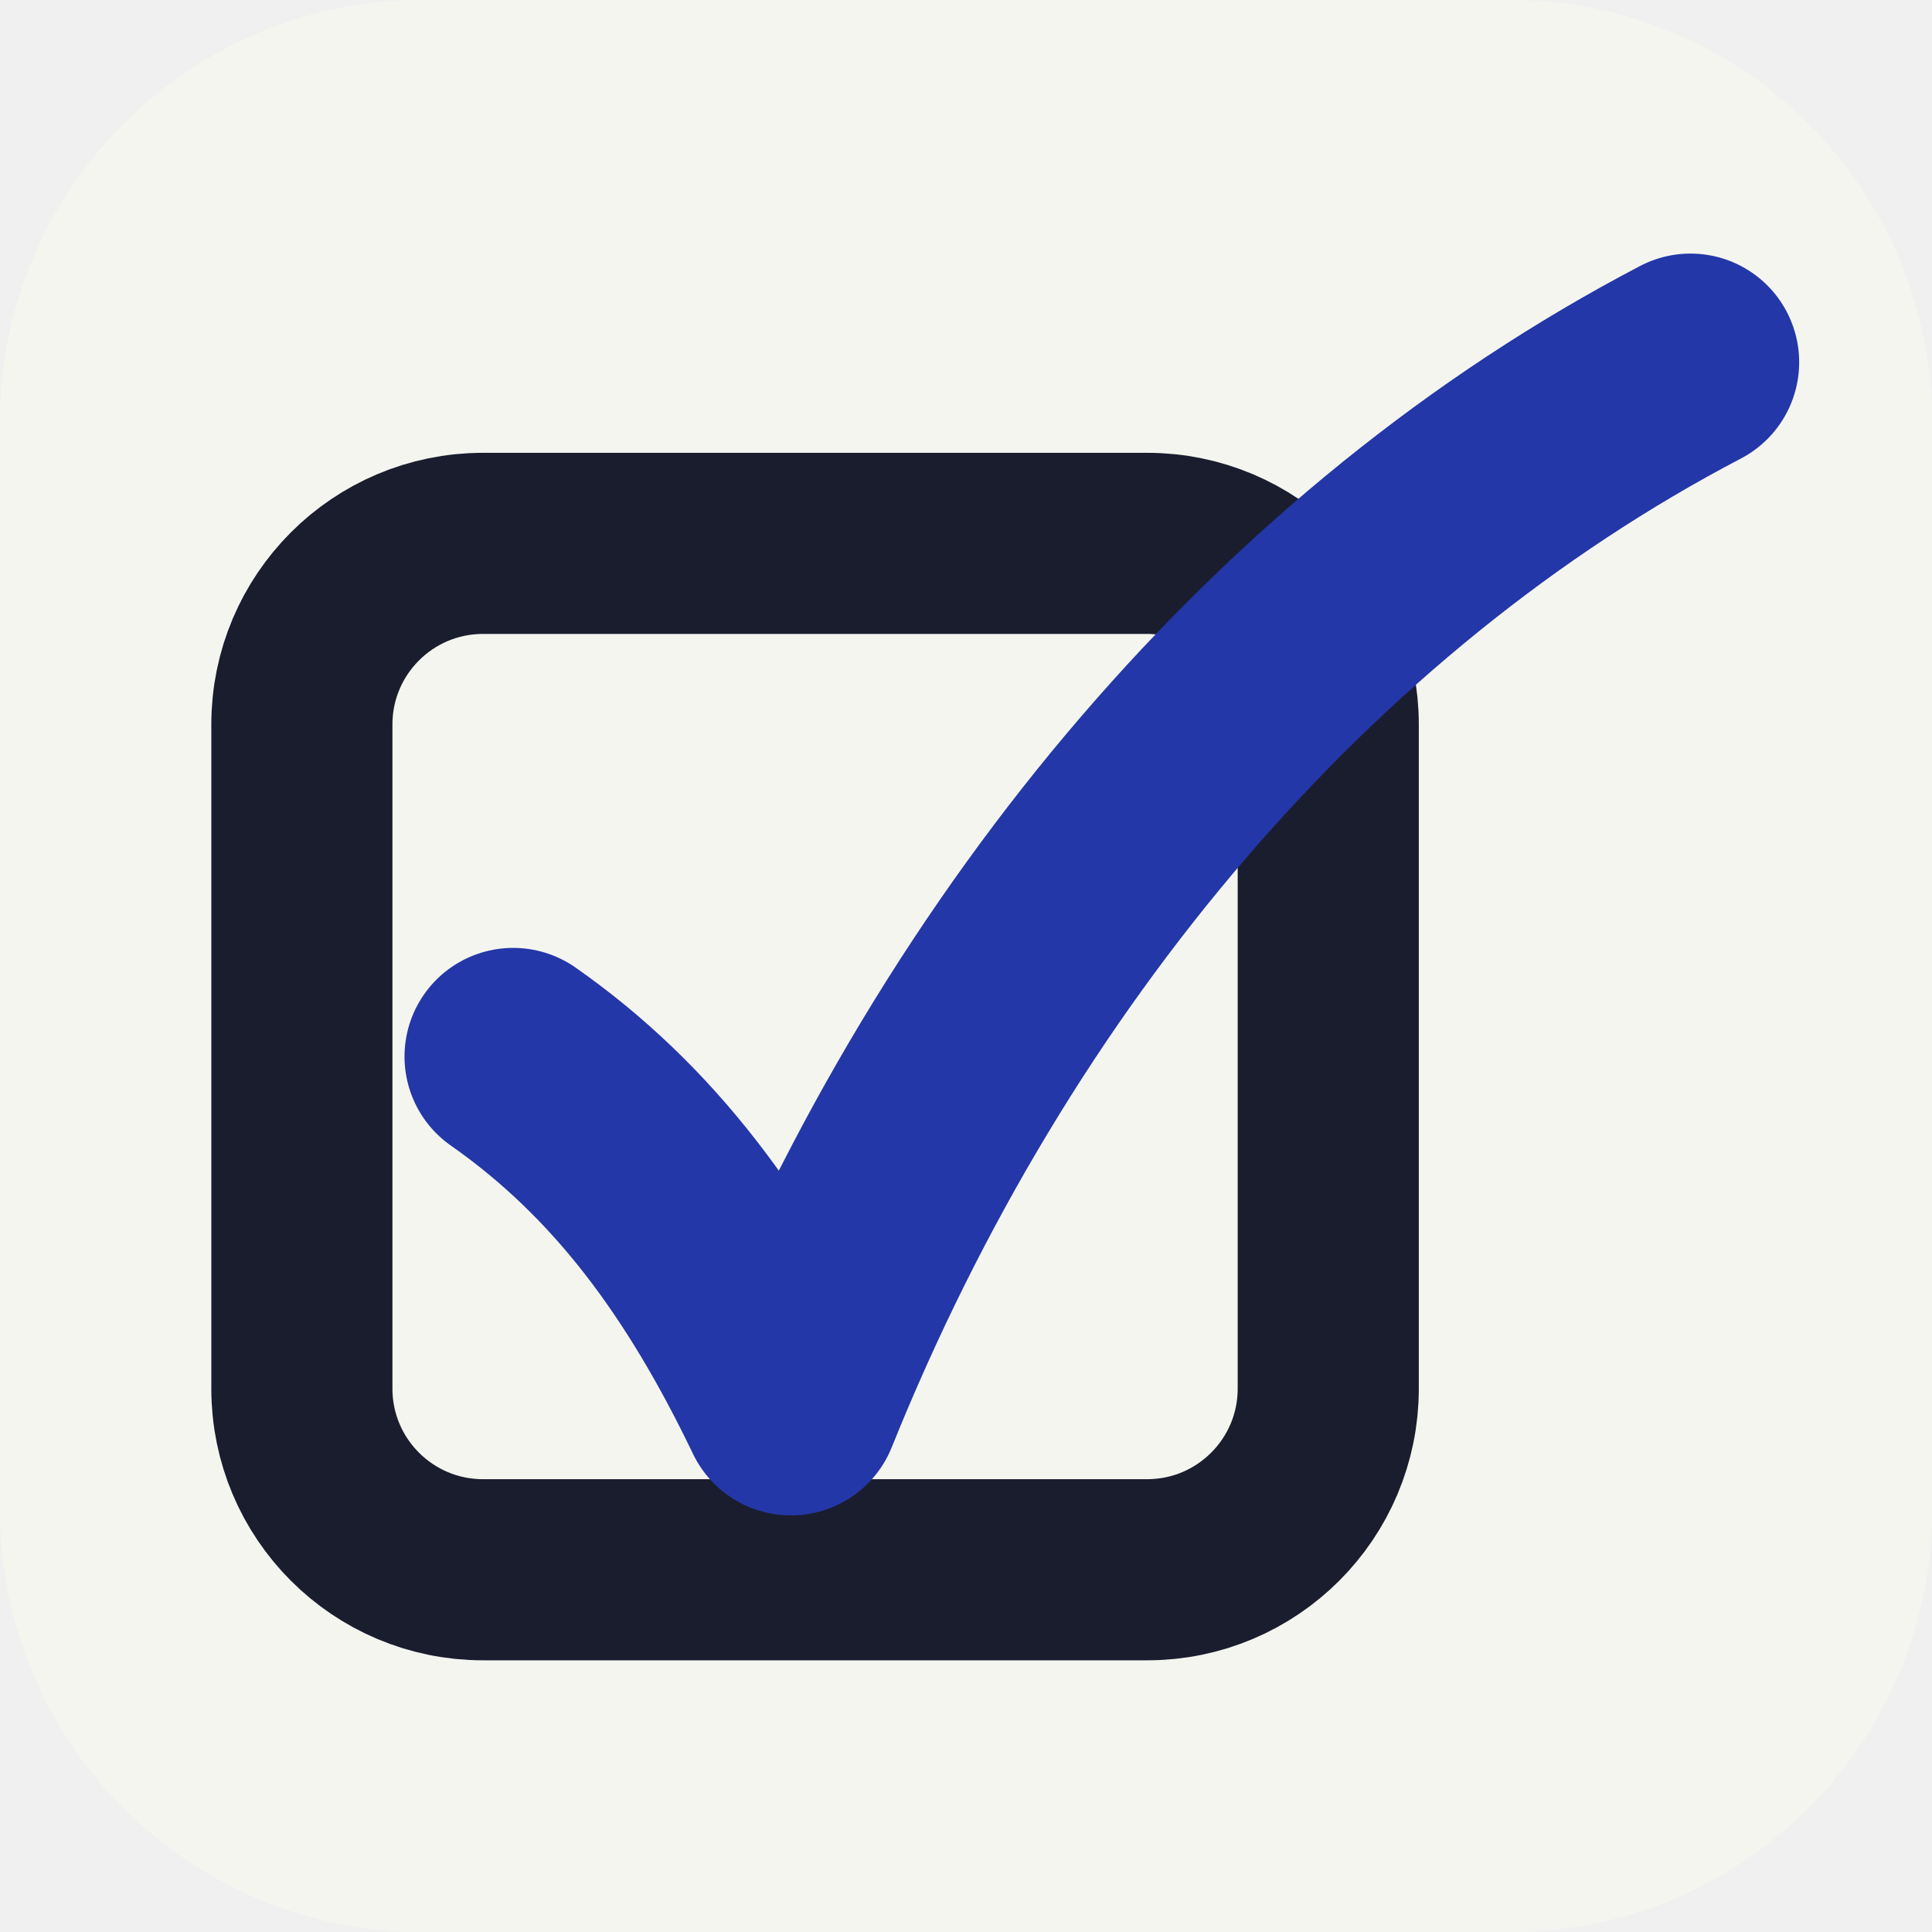
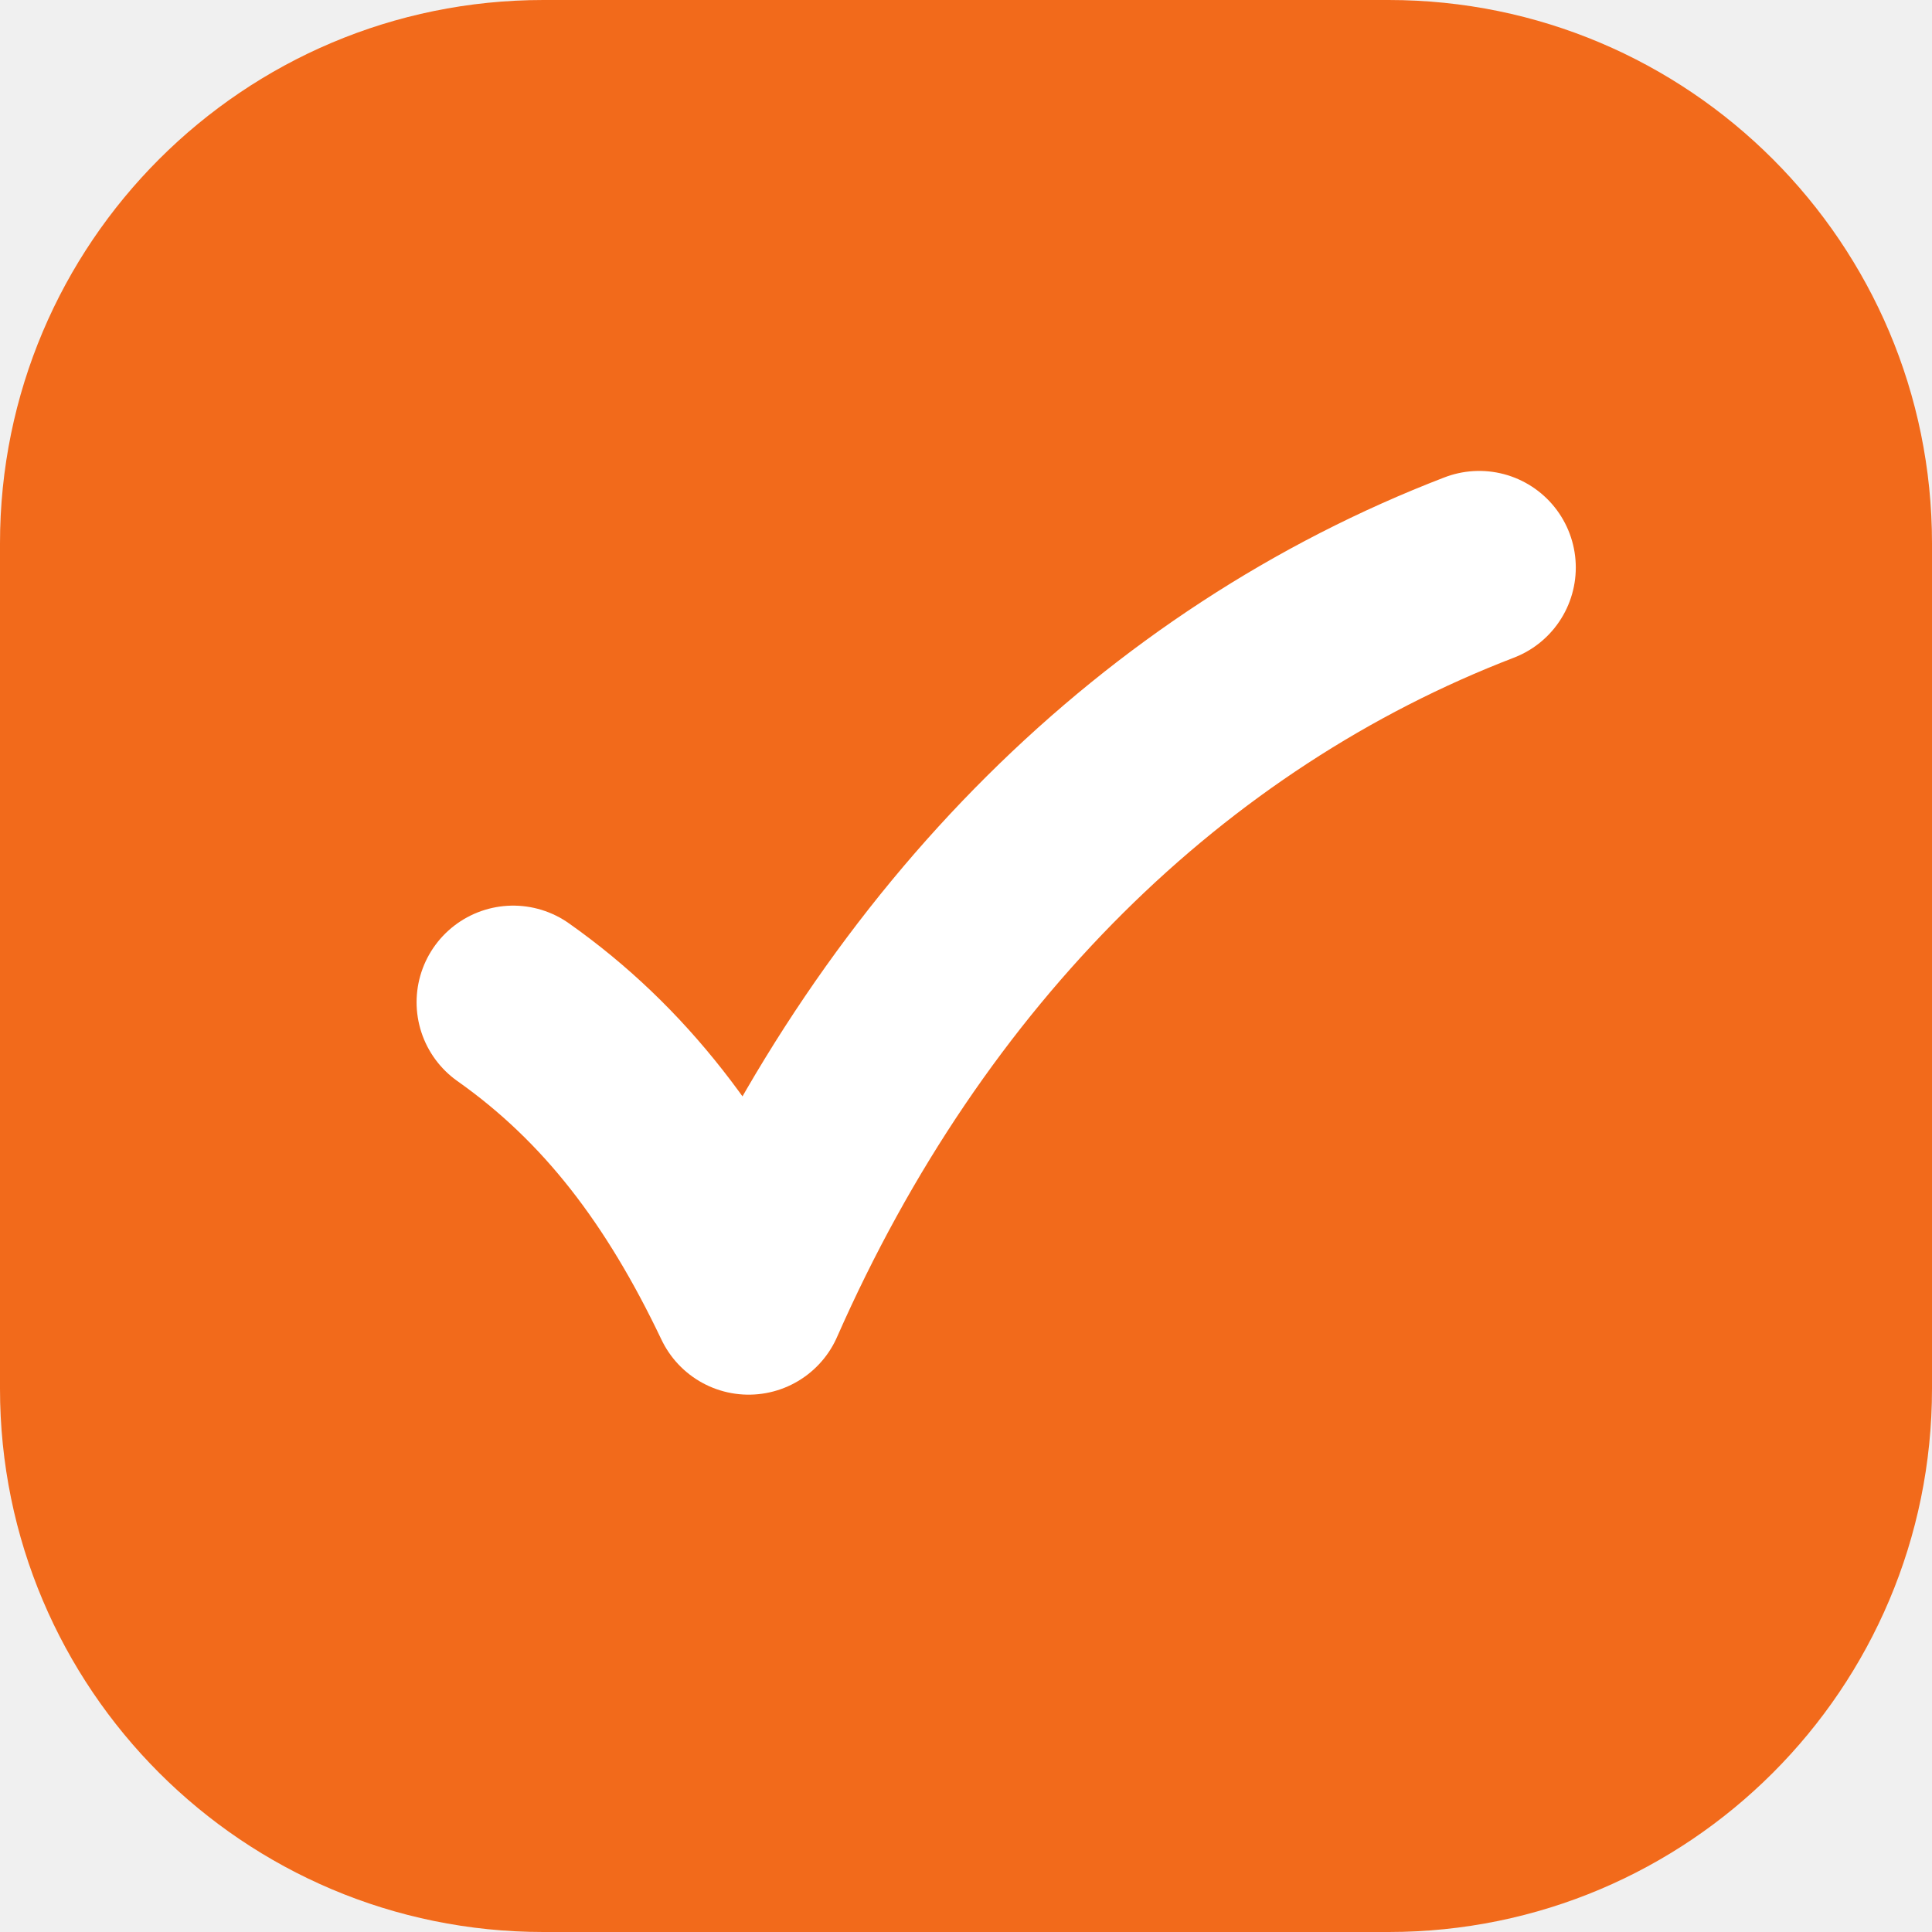
<svg xmlns="http://www.w3.org/2000/svg" viewBox="0 0 32 32">
-   <rect width="32" height="32" rx="7" fill="#f5f5f0" />
-   <rect x="5" y="9" width="17" height="17" rx="3" fill="none" stroke="#1a1d2e" stroke-width="3" />
-   <path d="M8.5 17.5c2 1.4 3.4 3.3 4.6 5.8C16.2 15.6 21.5 9.4 28 6" fill="none" stroke="#2337a8" stroke-width="3.6" stroke-linecap="round" stroke-linejoin="round" />
+   <rect width="32" height="32" rx="9" fill="#f26a1b" />
+   <path d="M8.5 16.6c1.7 1.2 2.9 2.8 3.9 4.9C15 15.6 19.3 11.4 24.5 9.4" fill="none" stroke="#fff" stroke-width="3.2" stroke-linecap="round" stroke-linejoin="round" />
</svg>
